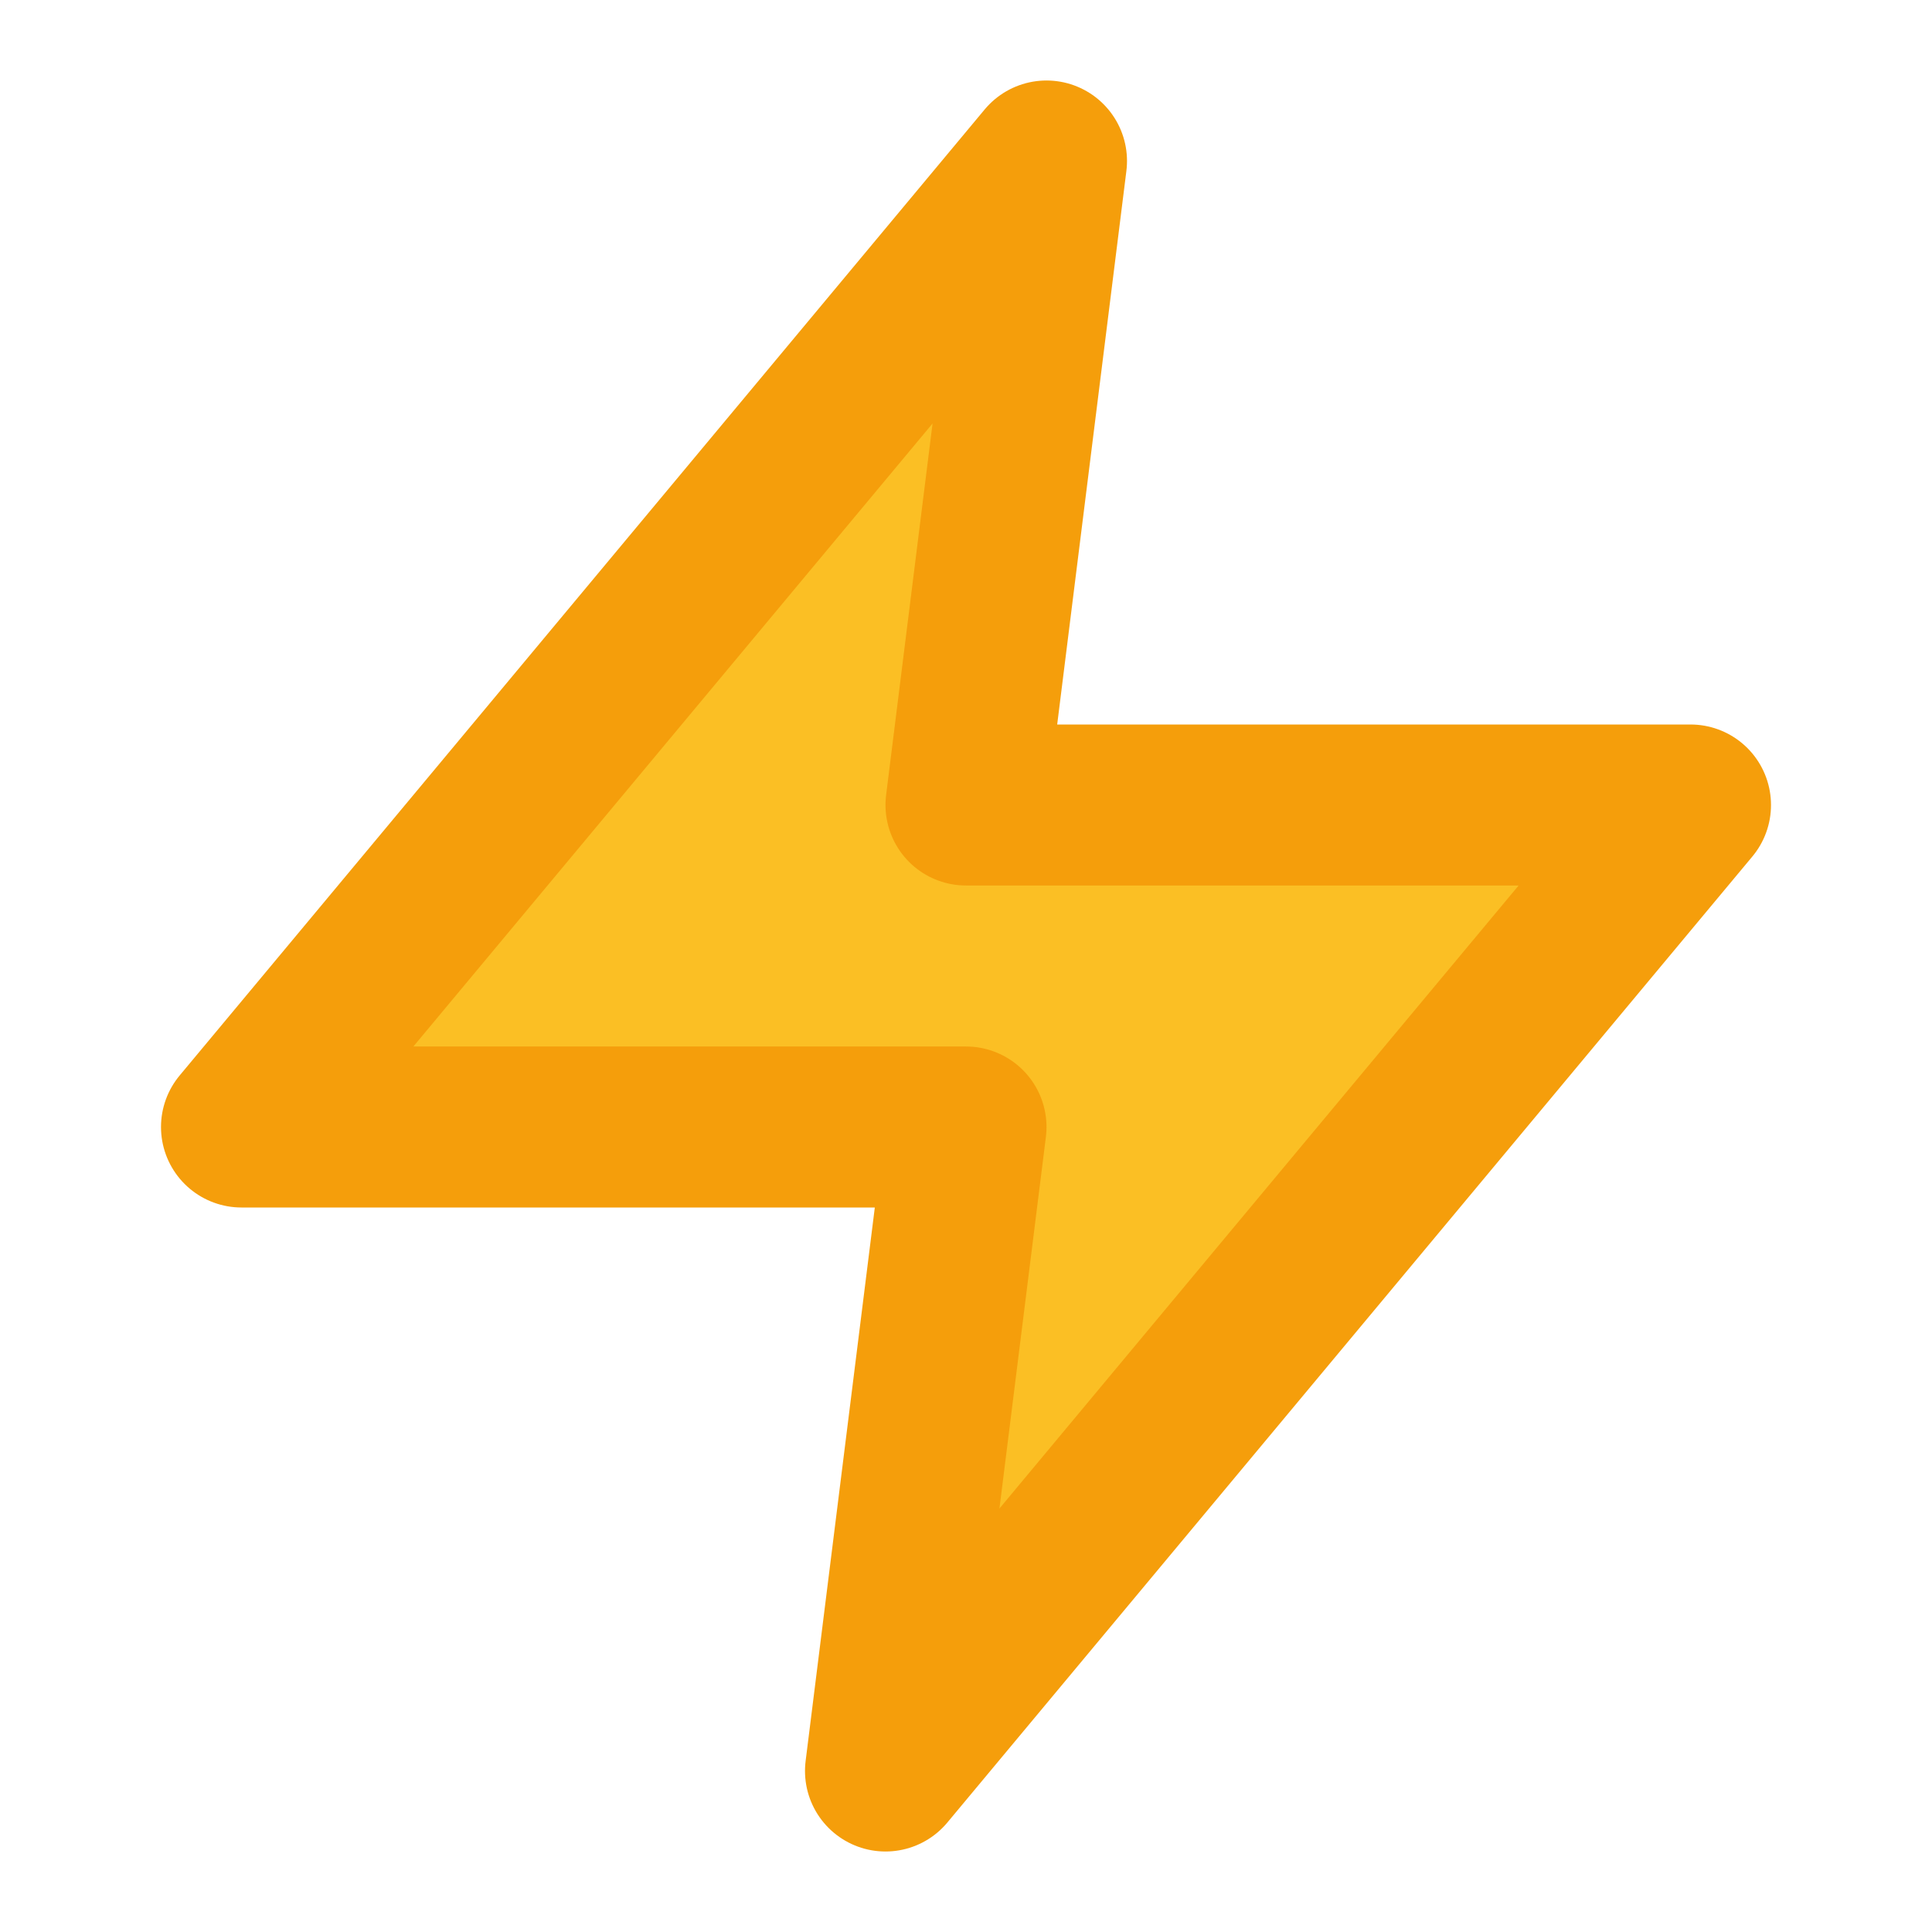
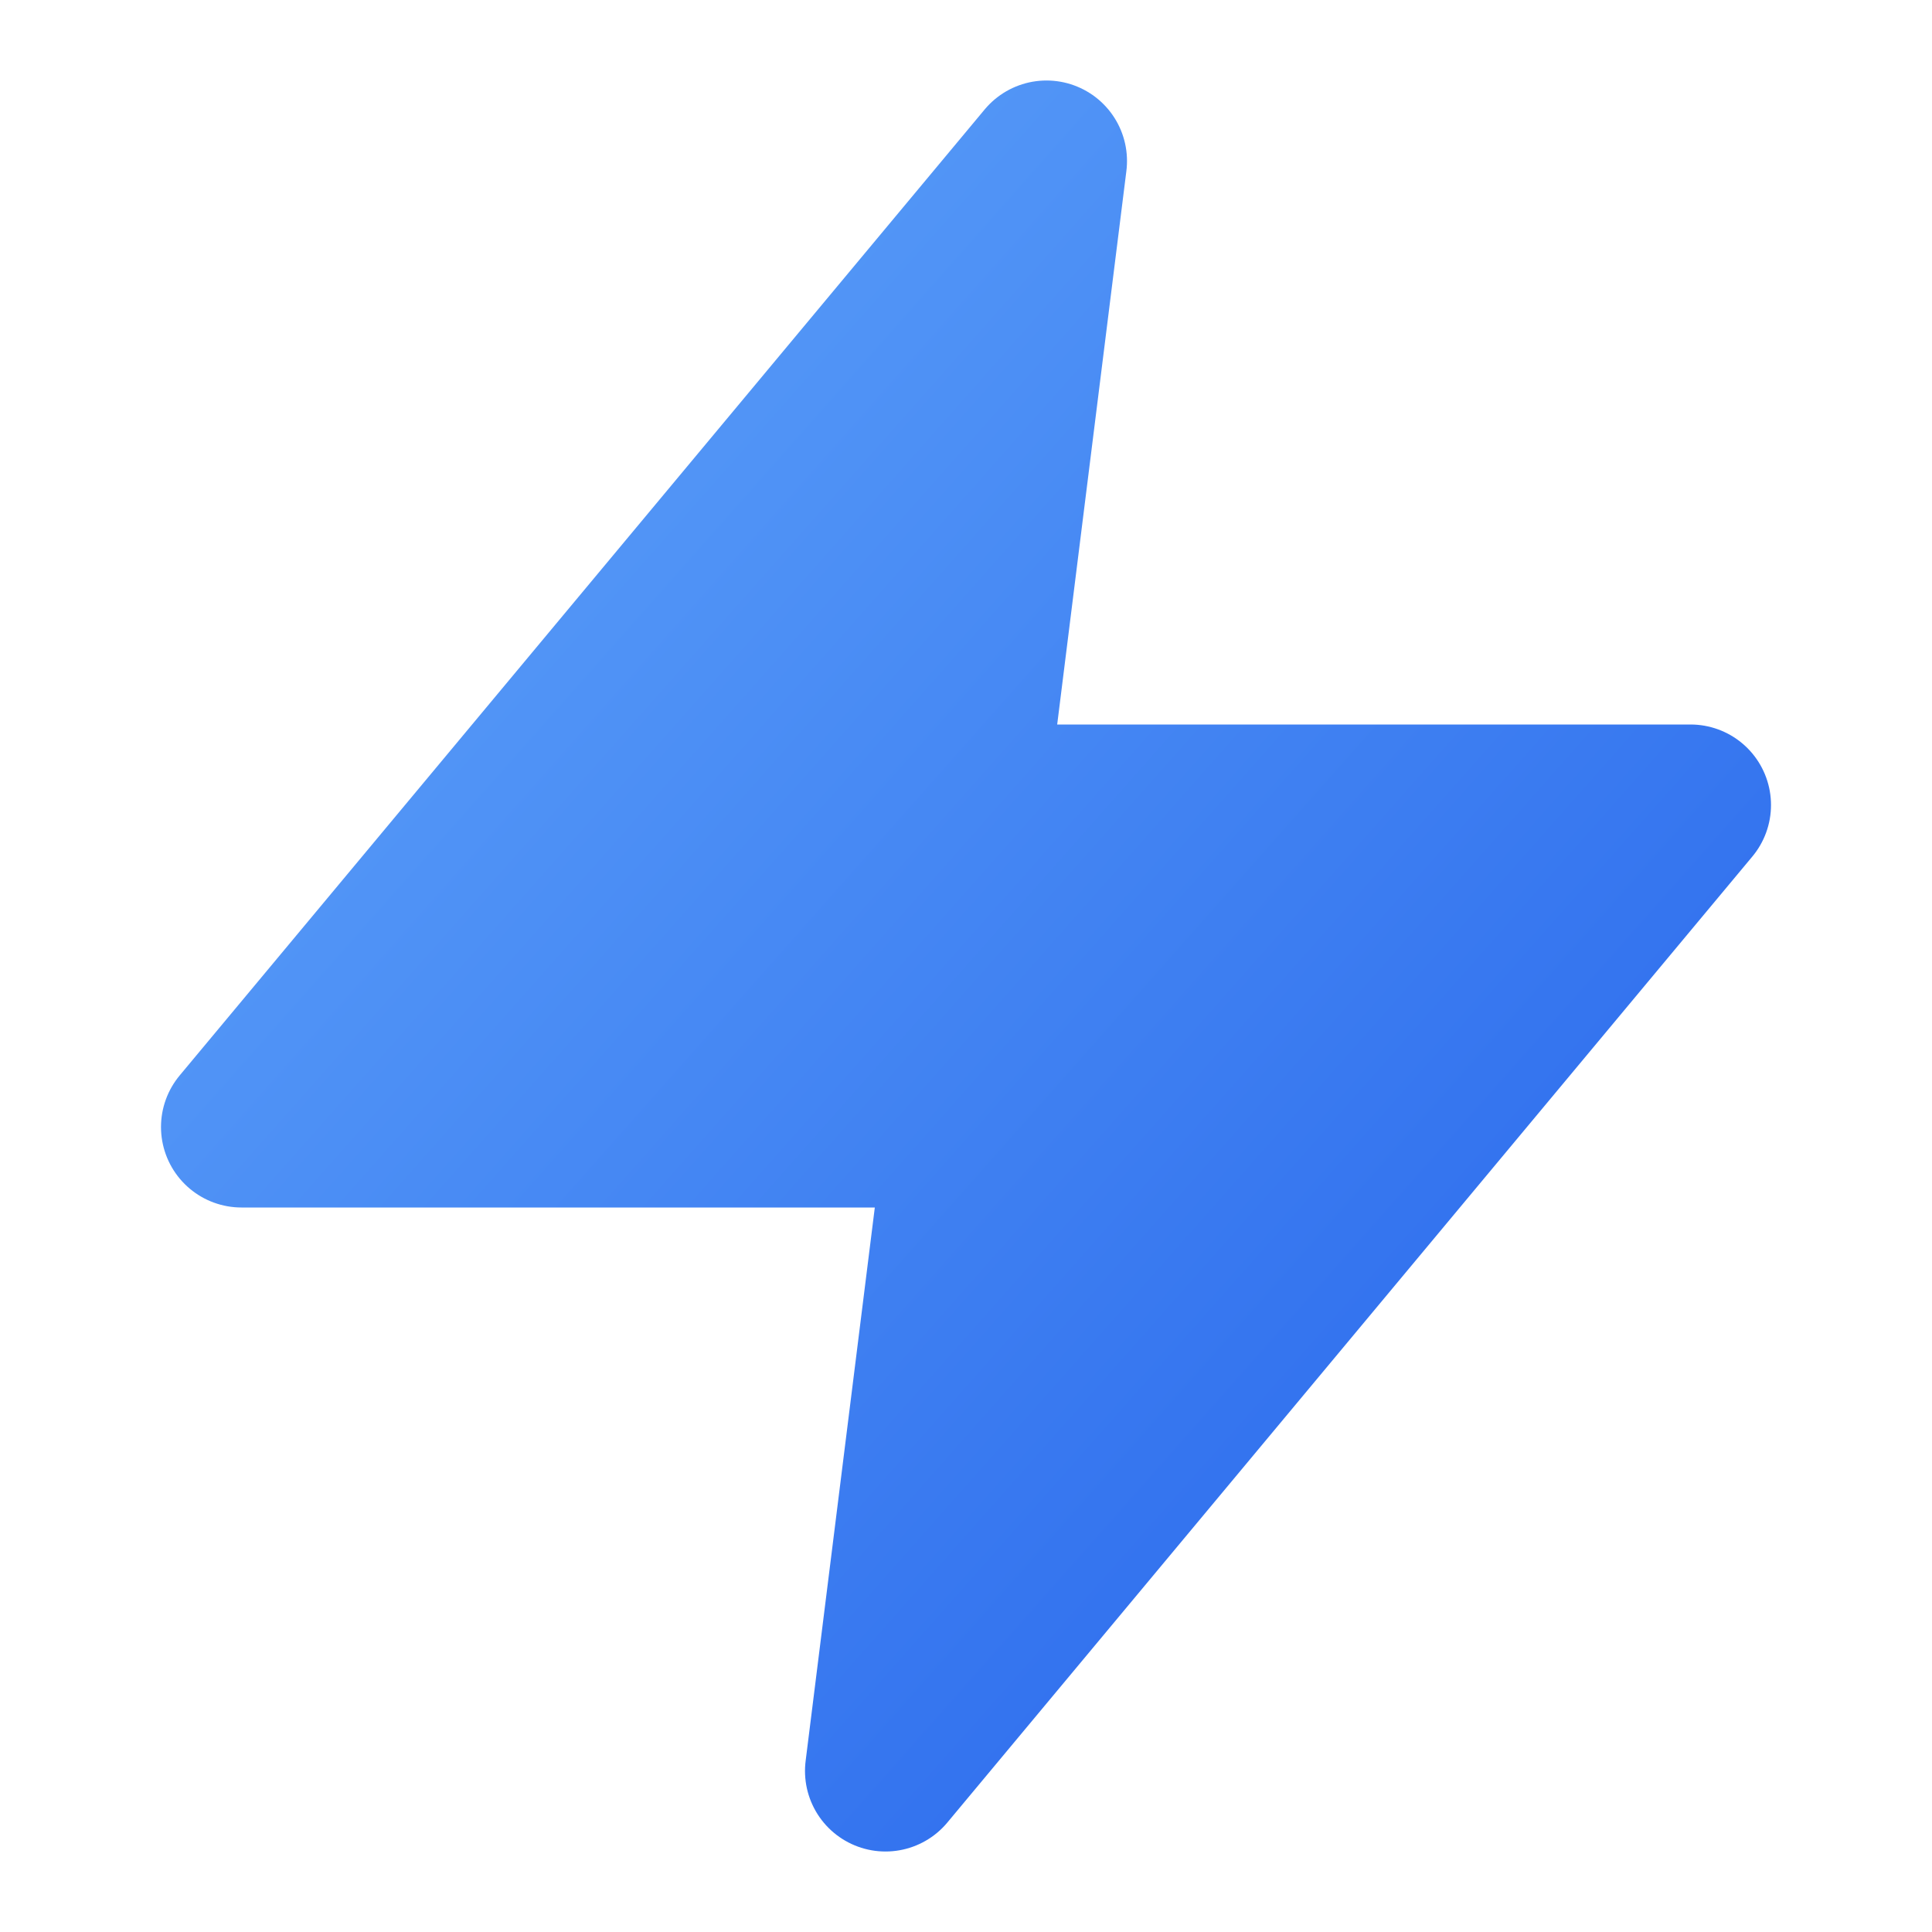
<svg xmlns="http://www.w3.org/2000/svg" width="24" height="24" viewBox="0 0 24 24" fill="none">
-   <path d="M13 2L3 14H12L11 22L21 10H12L13 2Z" fill="#FBBF24" stroke="#F59E0B" stroke-width="2" stroke-linecap="round" stroke-linejoin="round" />
+   <defs>
+     <linearGradient id="blueGradient" x1="0%" y1="0%" x2="100%" y2="100%">
+       <stop offset="0%" style="stop-color:#60A5FA;stop-opacity:1" />
+       <stop offset="100%" style="stop-color:#2563EB;stop-opacity:1" />
+     </linearGradient>
+   </defs>
+   <path d="M13 2L3 14H12L11 22L21 10H12L13 2Z" fill="url(#blueGradient)" stroke="url(#blueGradient)" stroke-width="2" stroke-linecap="round" stroke-linejoin="round" />
</svg>
